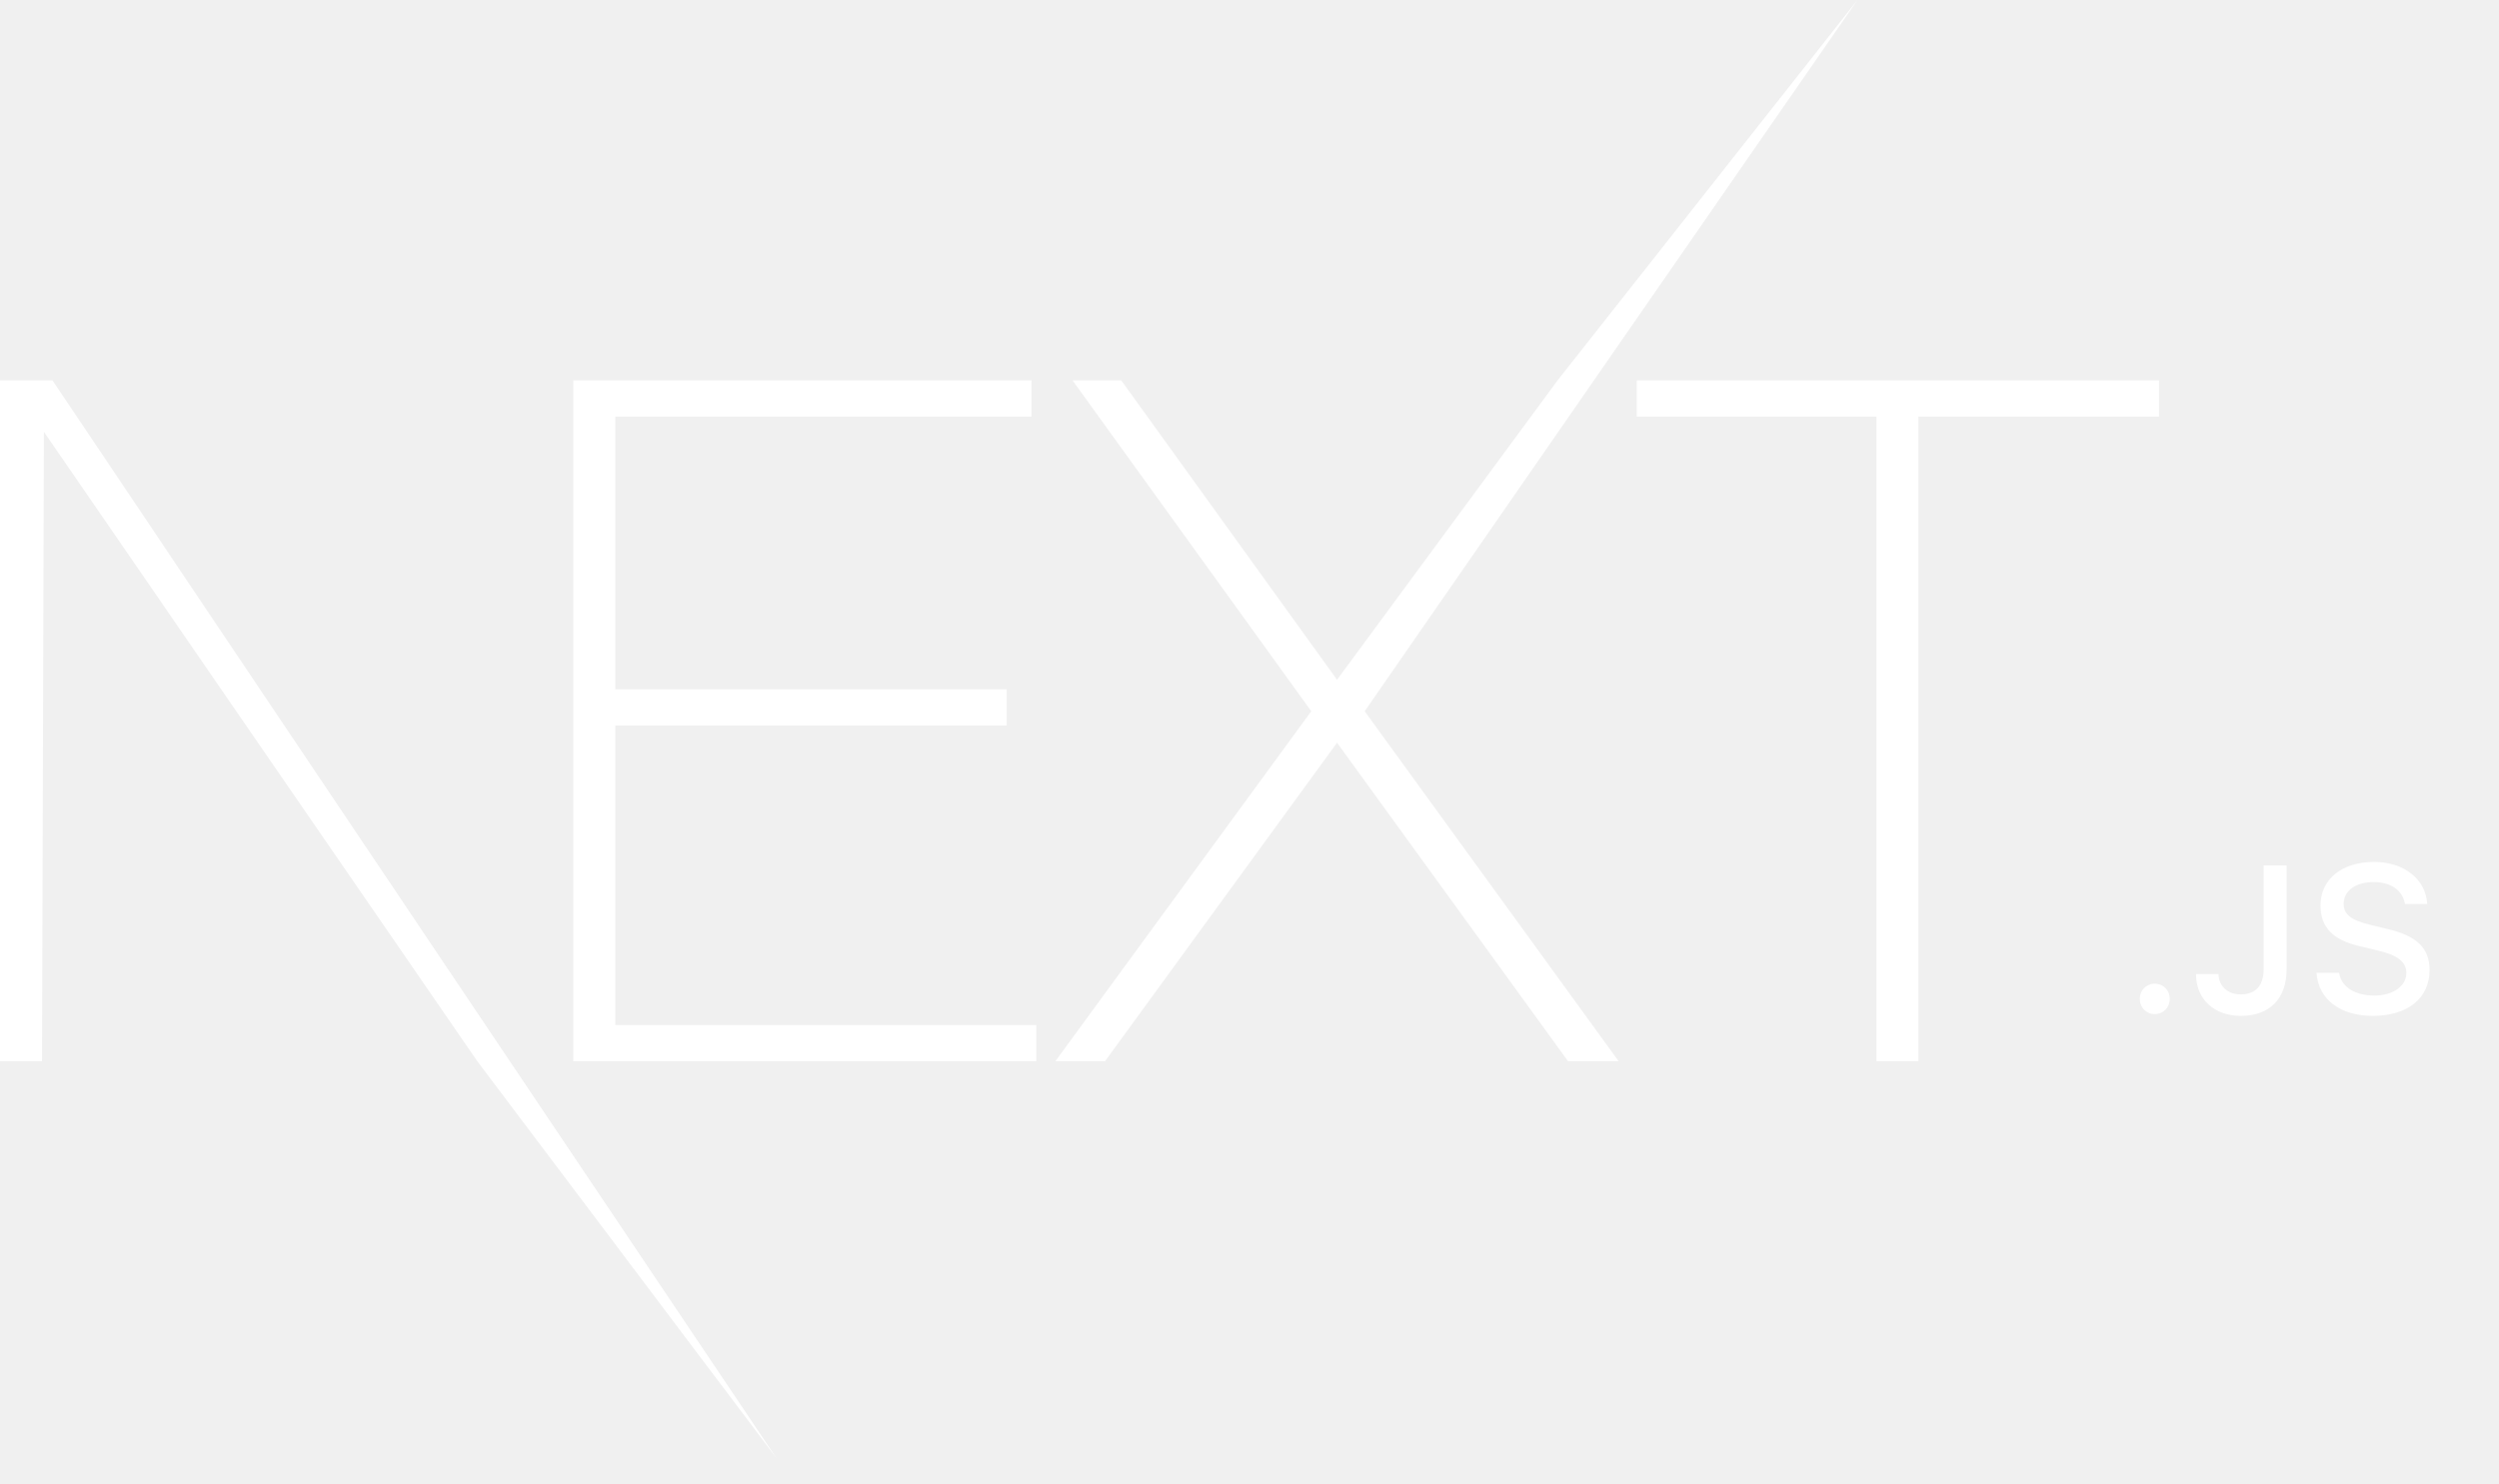
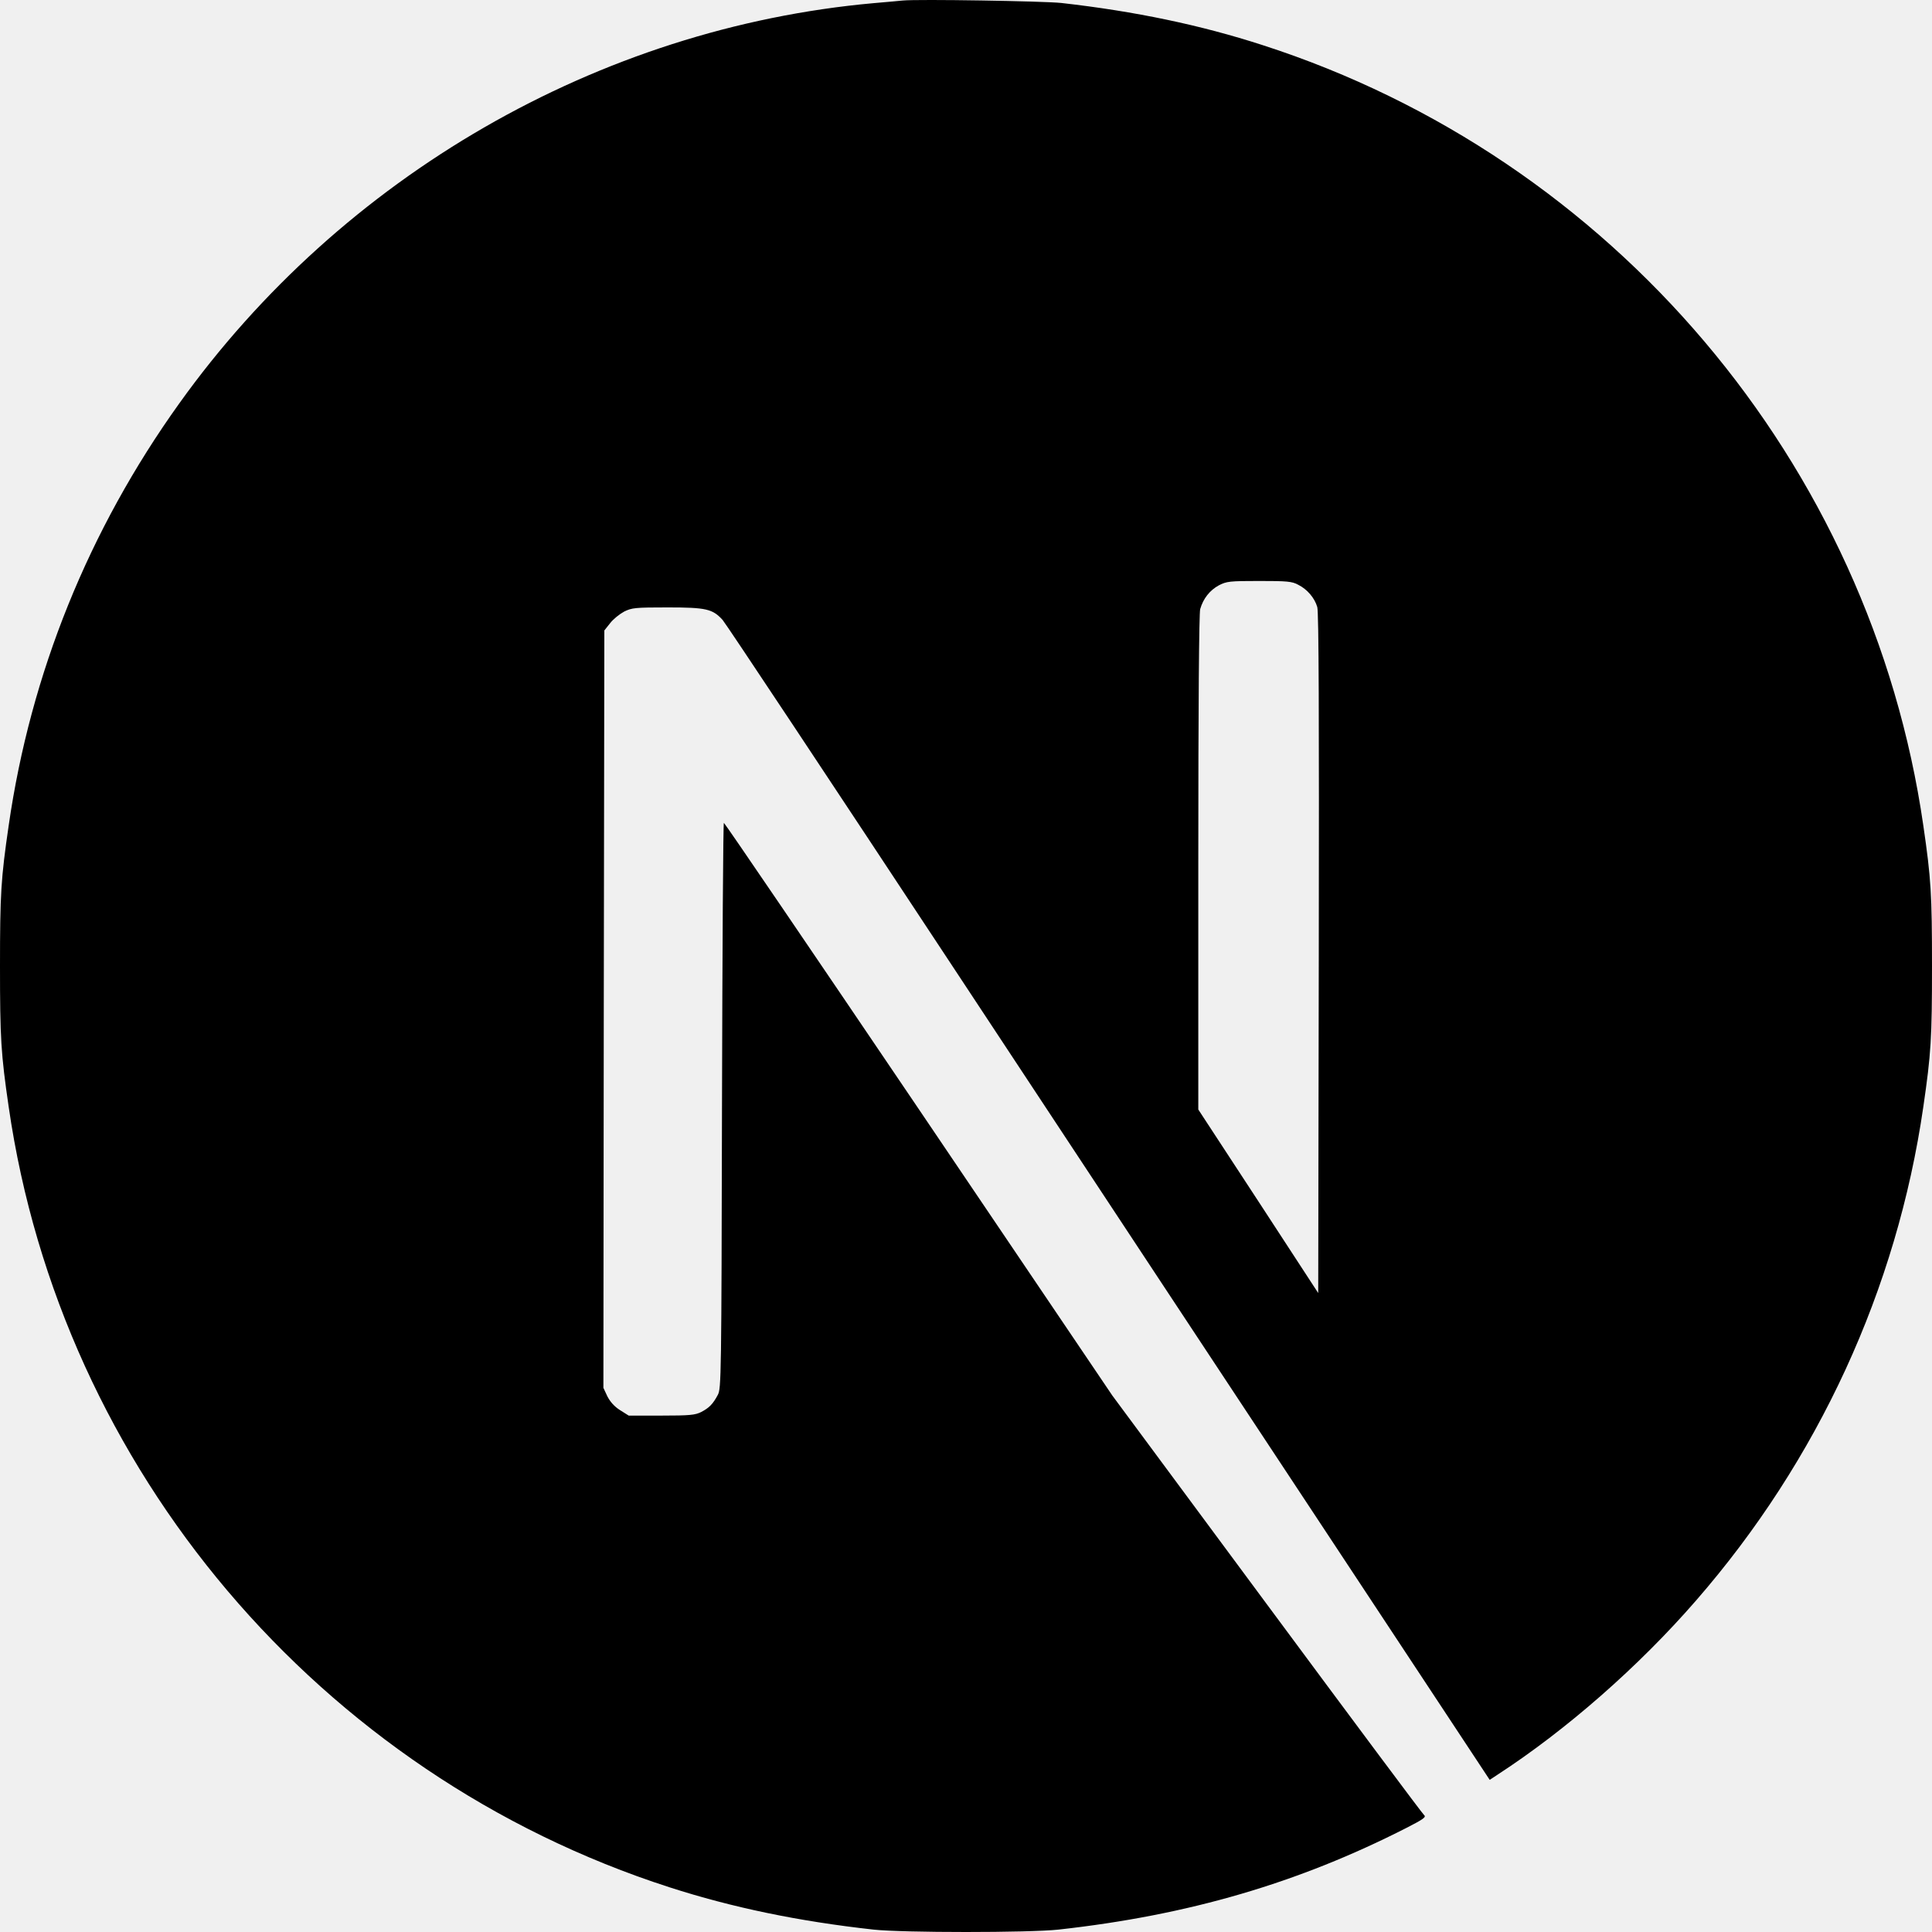
- <svg xmlns="http://www.w3.org/2000/svg" width="32" height="19" viewBox="0 0 32 19" fill="none">
-   <path d="M7.341 4.872H13.209V5.336H7.879V8.829H12.891V9.293H7.879V13.129H13.27V13.593H7.341V4.872ZM13.734 4.872H14.358L17.121 8.707L19.945 4.872L23.785 0L17.475 9.11L20.727 13.593H20.079L17.121 9.513L14.15 13.593H13.514L16.791 9.11L13.734 4.872ZM20.959 5.336V4.872H27.646V5.336H24.565V13.593H24.028V5.336H20.959Z" fill="white" />
-   <path d="M0 4.872H0.672L9.944 18.679L6.112 13.593L0.562 5.531L0.538 13.593H0V4.872Z" fill="white" />
-   <path d="M27.592 12.989C27.703 12.989 27.784 12.904 27.784 12.794C27.784 12.685 27.703 12.6 27.592 12.6C27.482 12.6 27.4 12.685 27.4 12.794C27.4 12.904 27.482 12.989 27.592 12.989ZM28.12 12.477C28.12 12.801 28.355 13.012 28.696 13.012C29.06 13.012 29.28 12.794 29.28 12.416V11.085H28.986V12.415C28.986 12.625 28.881 12.737 28.694 12.737C28.526 12.737 28.412 12.633 28.408 12.477H28.12ZM29.663 12.46C29.684 12.797 29.965 13.012 30.384 13.012C30.831 13.012 31.111 12.786 31.111 12.427C31.111 12.144 30.951 11.987 30.564 11.897L30.356 11.847C30.11 11.789 30.011 11.712 30.011 11.578C30.011 11.409 30.165 11.298 30.397 11.298C30.617 11.298 30.768 11.406 30.796 11.579H31.081C31.064 11.262 30.784 11.04 30.401 11.04C29.989 11.04 29.714 11.262 29.714 11.598C29.714 11.874 29.87 12.038 30.211 12.118L30.454 12.176C30.704 12.235 30.814 12.321 30.814 12.464C30.814 12.631 30.642 12.752 30.406 12.752C30.154 12.752 29.978 12.639 29.953 12.46H29.663Z" fill="white" />
+ <svg xmlns="http://www.w3.org/2000/svg" width="512" height="512" viewBox="0 0 512 512" fill="none">
+   <path d="M239.234 0.138C238.133 0.238 234.629 0.588 231.476 0.838C158.755 7.394 90.638 46.626 47.496 106.926C23.473 140.454 8.108 178.486 2.302 218.769C0.25 232.831 0 236.984 0 256.05C0 275.116 0.25 279.269 2.302 293.331C16.216 389.461 84.633 470.228 177.423 500.153C194.039 505.507 211.557 509.16 231.476 511.362C239.234 512.213 272.766 512.213 280.524 511.362C314.908 507.559 344.036 499.052 372.764 484.39C377.168 482.138 378.019 481.537 377.419 481.037C377.018 480.737 358.25 455.566 335.728 425.14L294.788 369.845L243.488 293.932C215.26 252.197 192.038 218.069 191.837 218.069C191.637 218.019 191.437 251.747 191.337 292.931C191.187 365.041 191.137 367.943 190.236 369.644C188.935 372.096 187.934 373.097 185.831 374.198C184.23 374.999 182.829 375.149 175.271 375.149H166.613L164.31 373.698C162.809 372.747 161.708 371.496 160.957 370.045L159.906 367.793L160.006 267.46L160.156 167.076L161.708 165.125C162.509 164.074 164.21 162.723 165.412 162.072C167.464 161.071 168.264 160.971 176.923 160.971C187.133 160.971 188.834 161.372 191.487 164.274C192.238 165.075 220.015 206.909 253.247 257.301C286.48 307.693 331.924 376.5 354.246 410.278L394.786 471.679L396.838 470.328C415.005 458.518 434.224 441.704 449.439 424.19C481.821 387.009 502.691 341.671 509.698 293.331C511.75 279.269 512 275.116 512 256.05C512 236.984 511.75 232.831 509.698 218.769C495.784 122.639 427.367 41.872 334.577 11.948C318.211 6.643 300.794 2.99 281.275 0.788C276.47 0.288 243.388 -0.263 239.234 0.138ZM344.036 154.966C346.438 156.167 348.39 158.469 349.091 160.871C349.491 162.172 349.591 189.995 349.491 252.697L349.341 342.672L333.476 318.352L317.56 294.032V228.627C317.56 186.342 317.76 162.573 318.061 161.422C318.861 158.619 320.613 156.417 323.015 155.116C325.067 154.066 325.818 153.965 333.676 153.965C341.083 153.965 342.384 154.066 344.036 154.966Z" fill="black" />
</svg>
